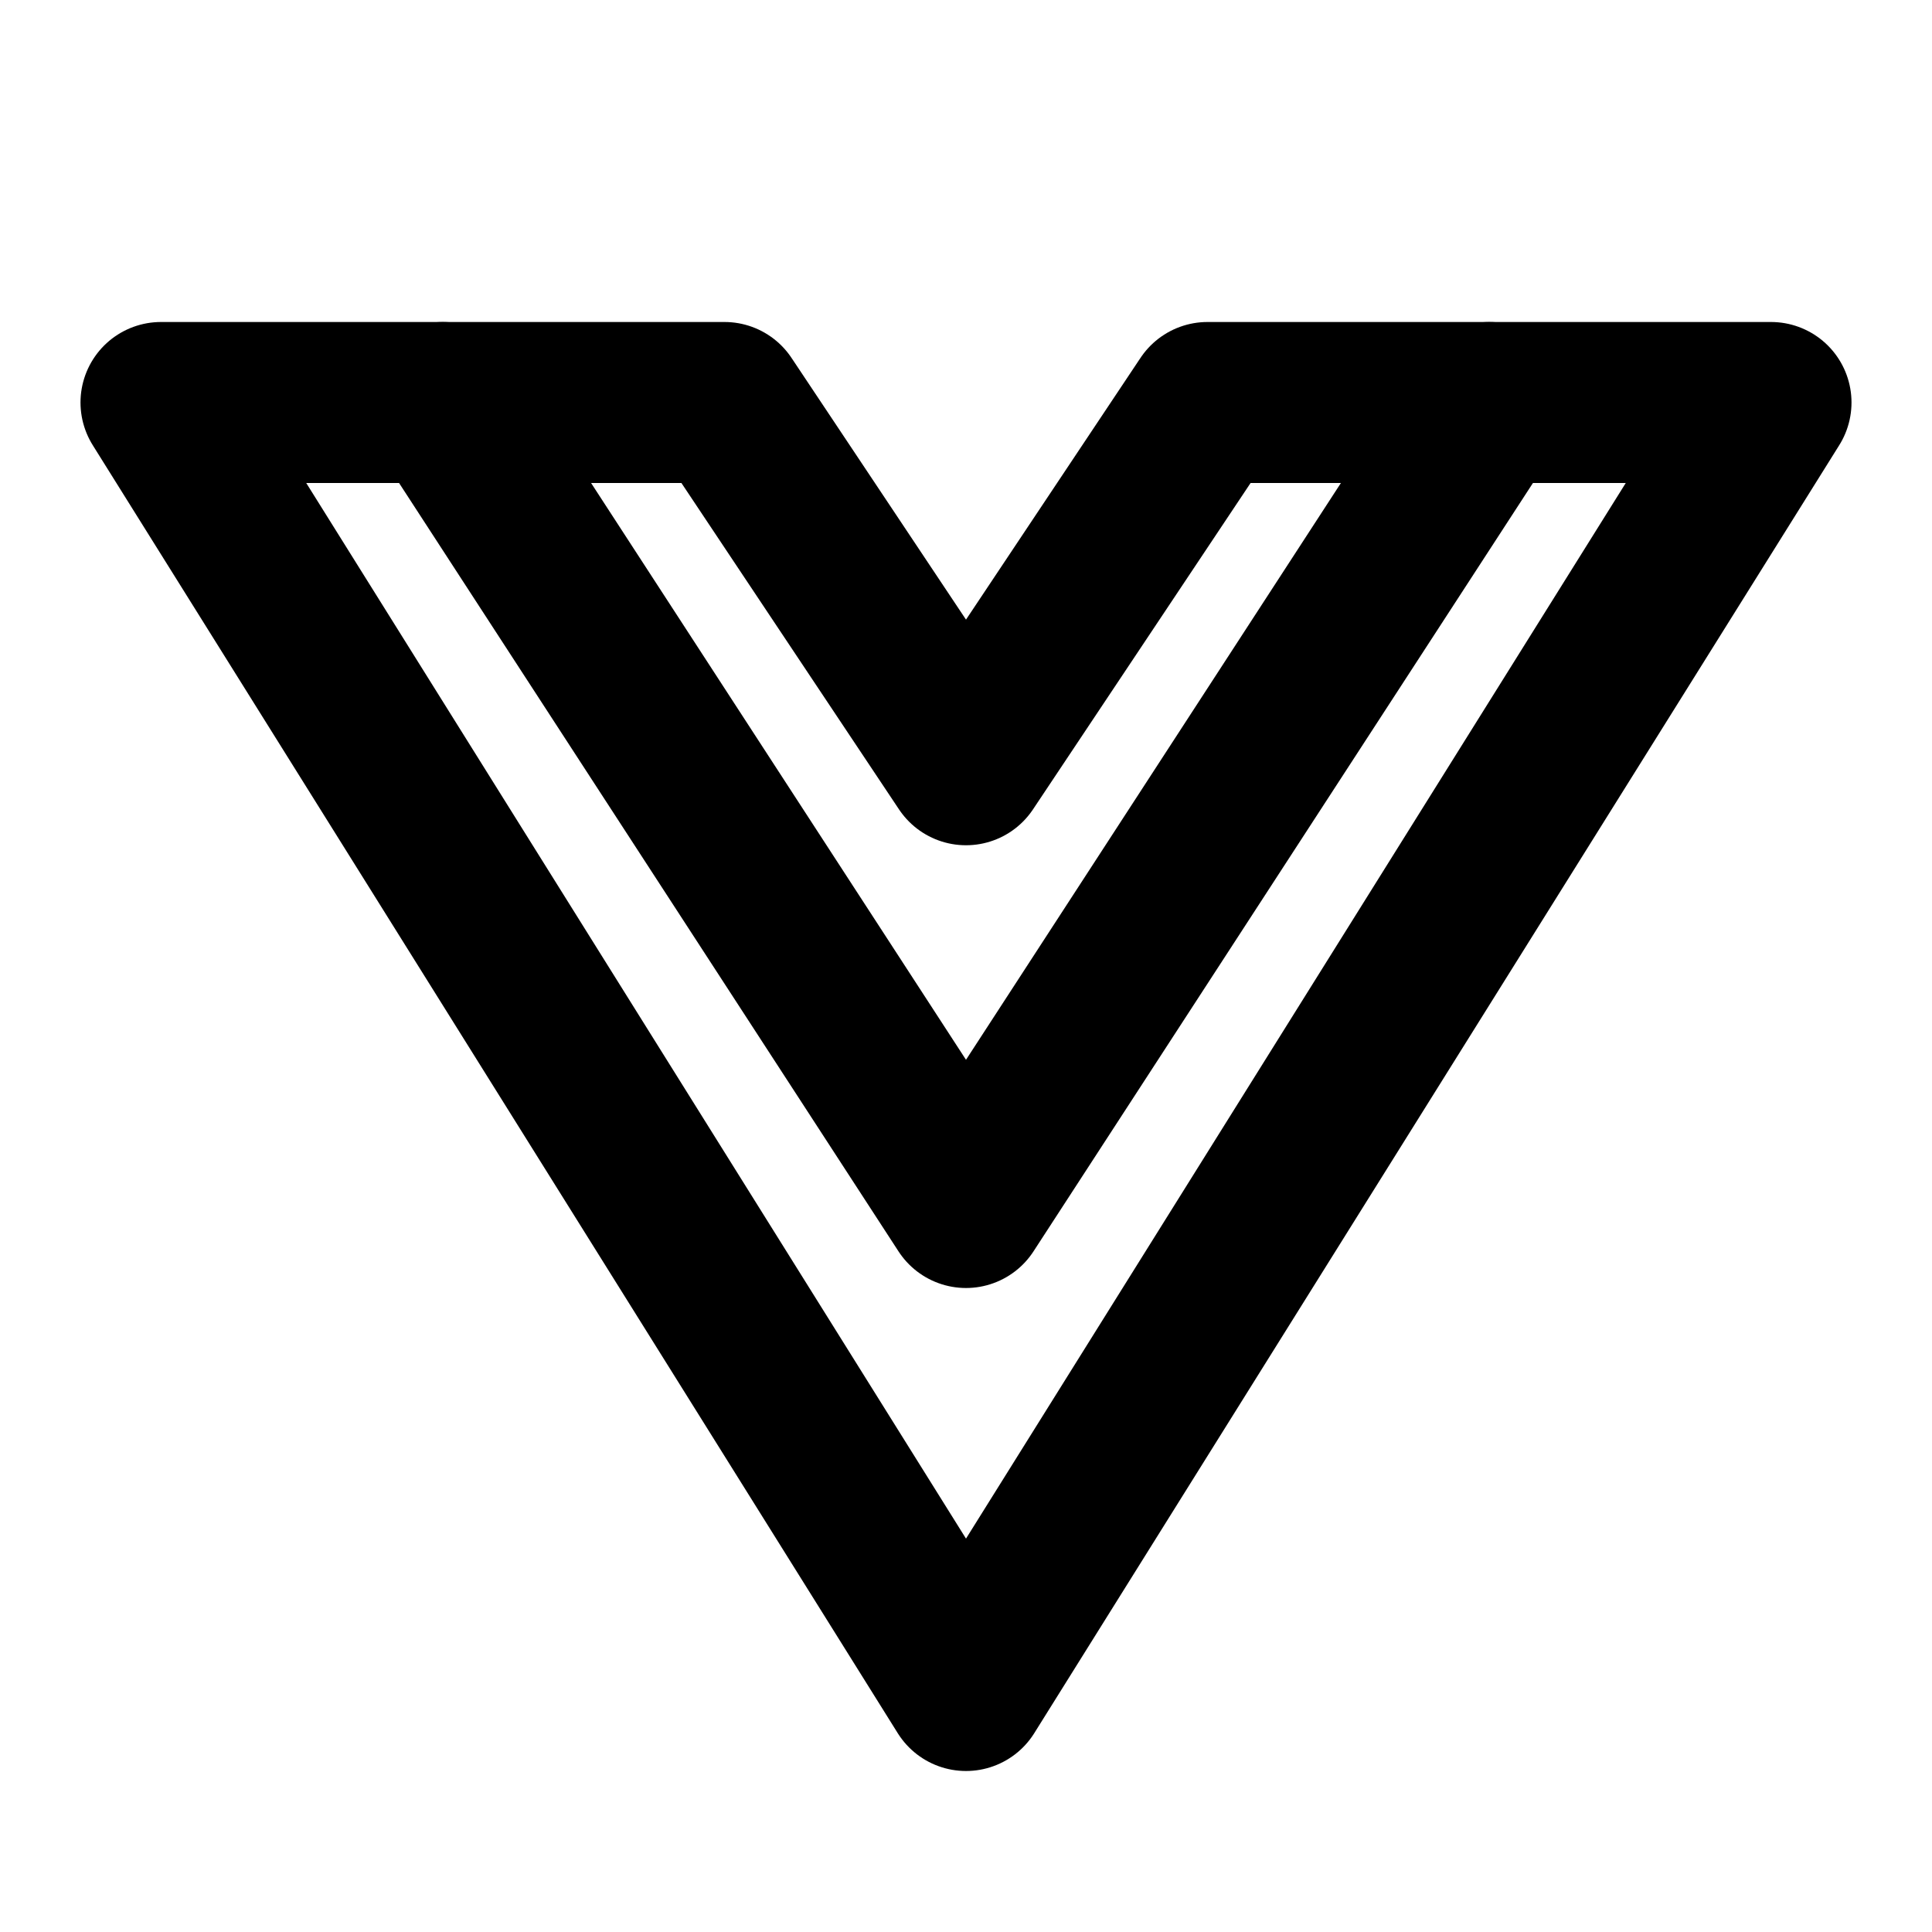
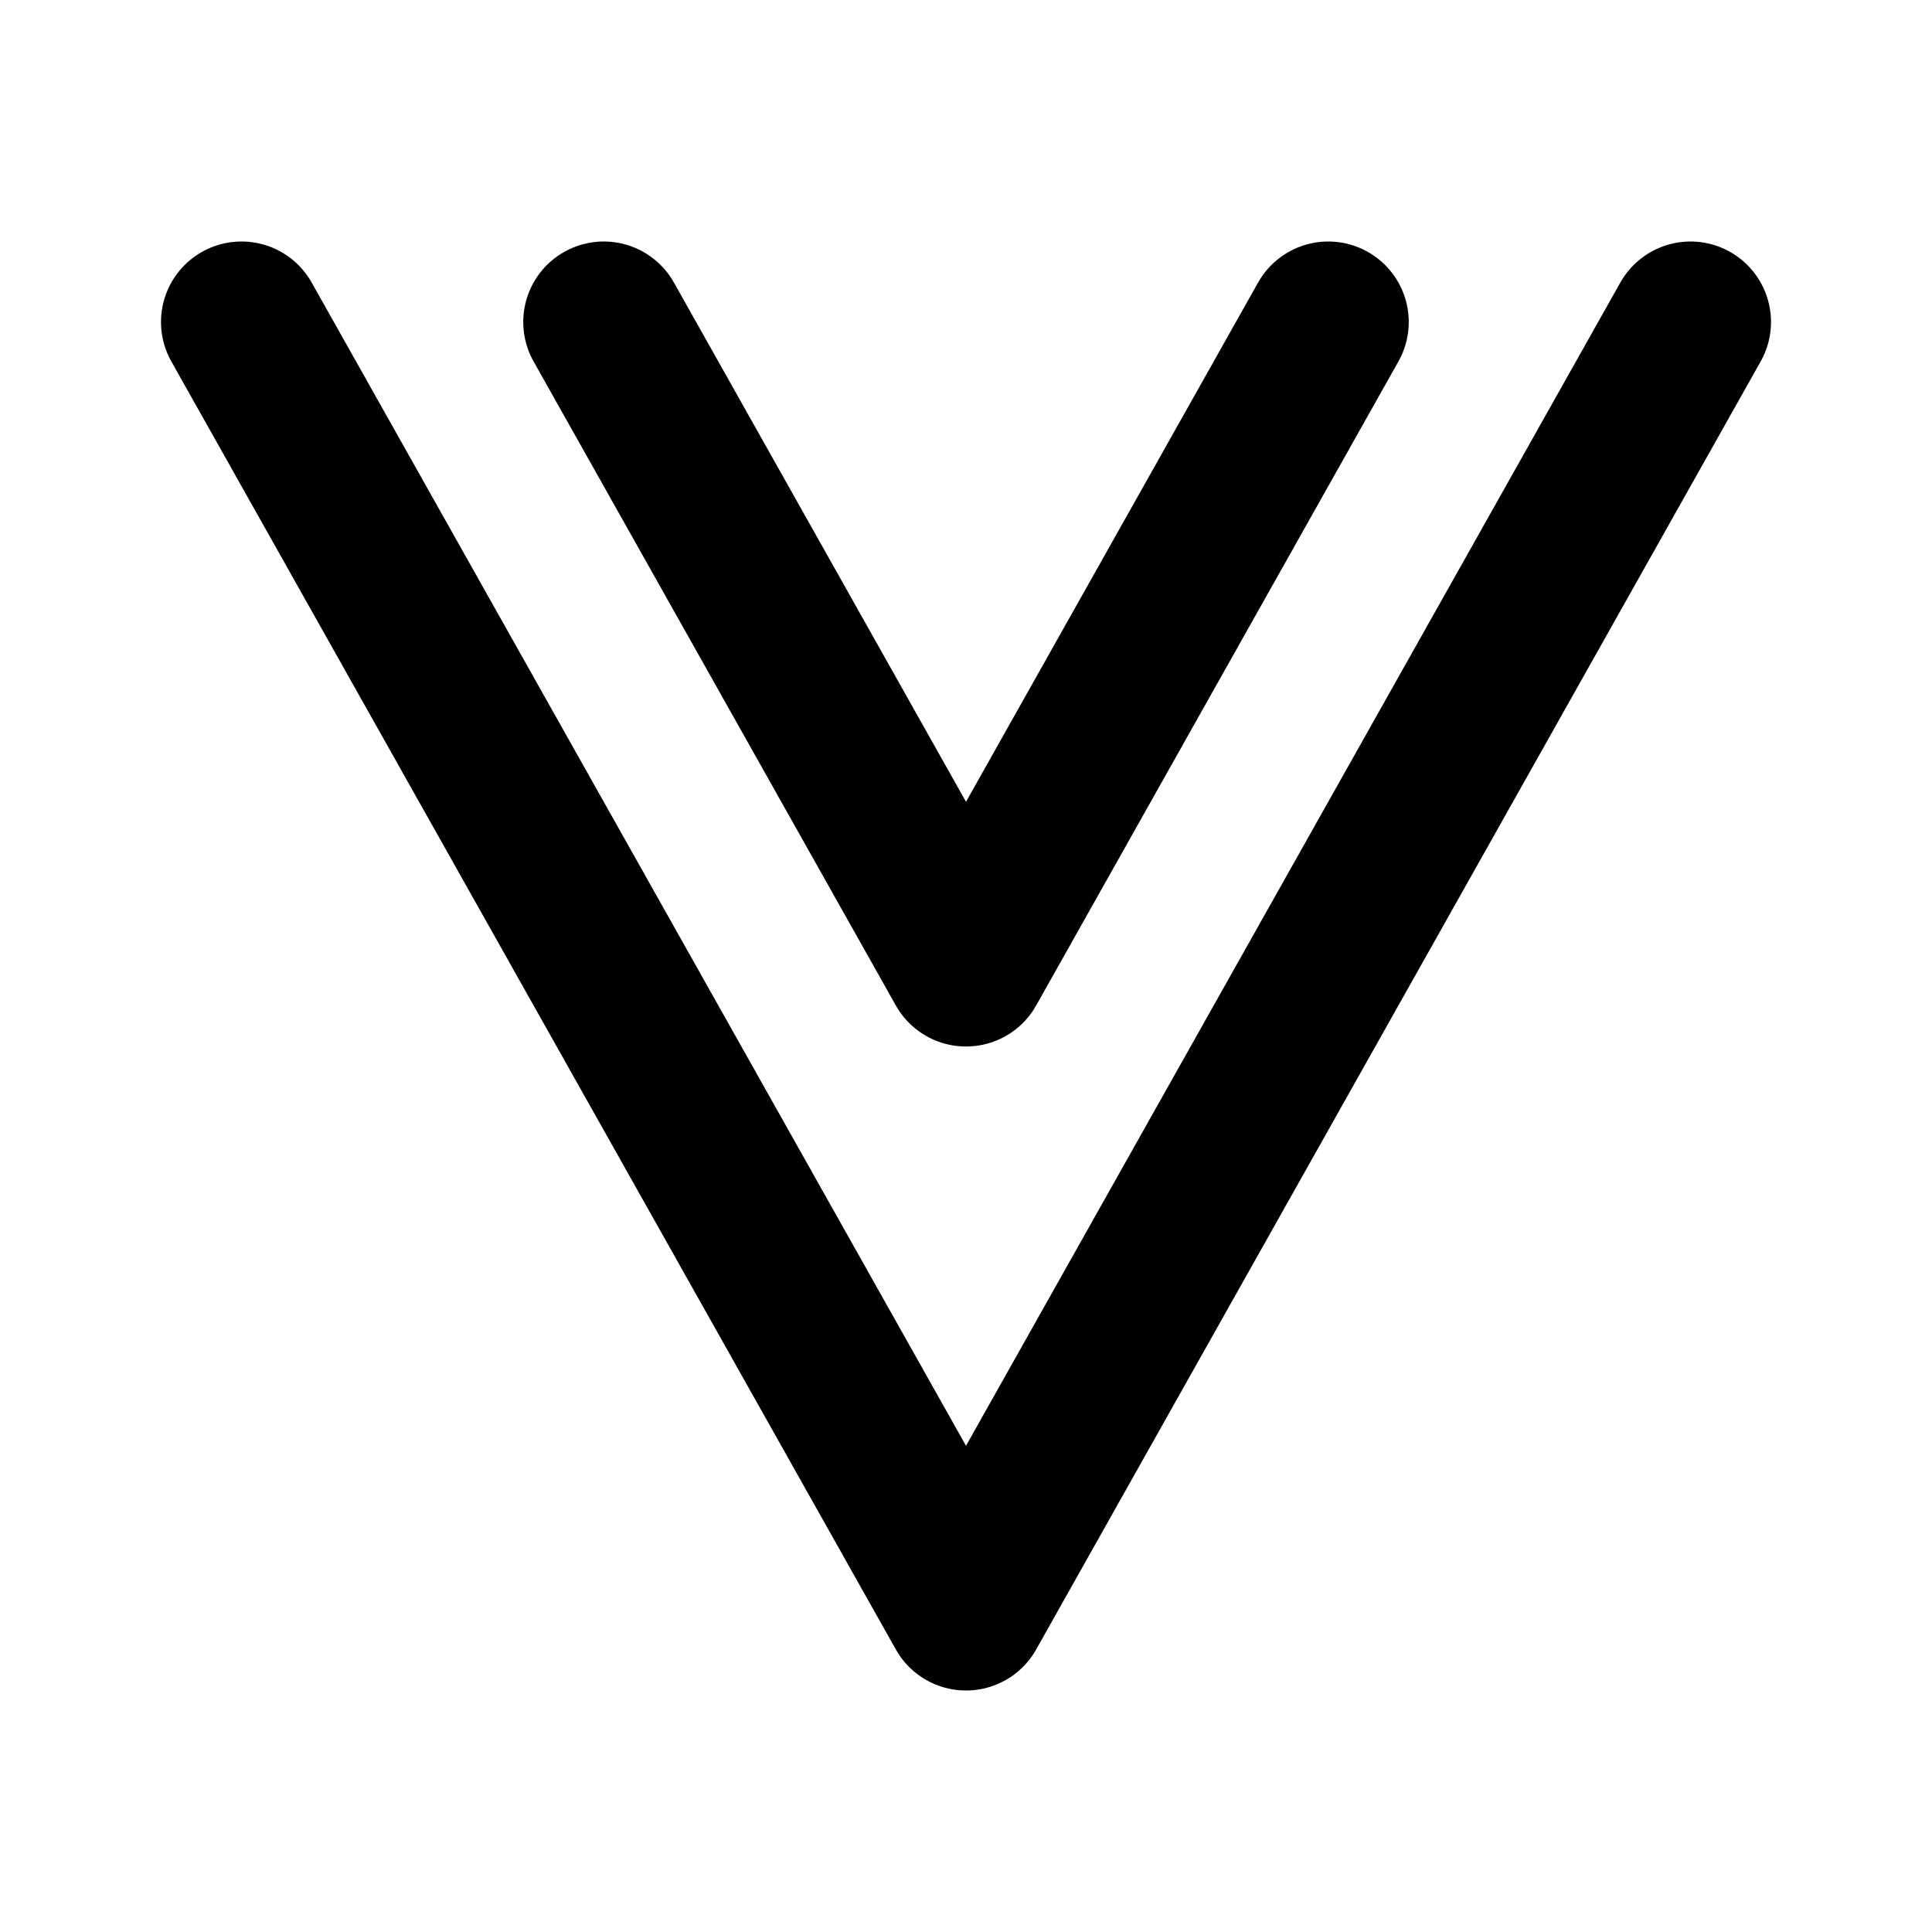
<svg xmlns="http://www.w3.org/2000/svg" class="icon icon-tabler icon-tabler-brand-vue" width="24" height="24" viewBox="0 0 24 24" stroke-width="2" stroke="currentColor" fill="none" stroke-linecap="round" stroke-linejoin="round">
  <path stroke="none" d="M0 0h24v24H0z" fill="none" />
-   <path d="M18.5 5l-6.5 10l-6.5 -10" />
-   <path d="M15 5l-3 4.5l-3 -4.5h-7l10 16l10 -16z" />
+   <path d="M16.5 4l-4.5 8l-4.5 -8" />
+   <path d="M3 4l9 16l9 -16" />
</svg>
